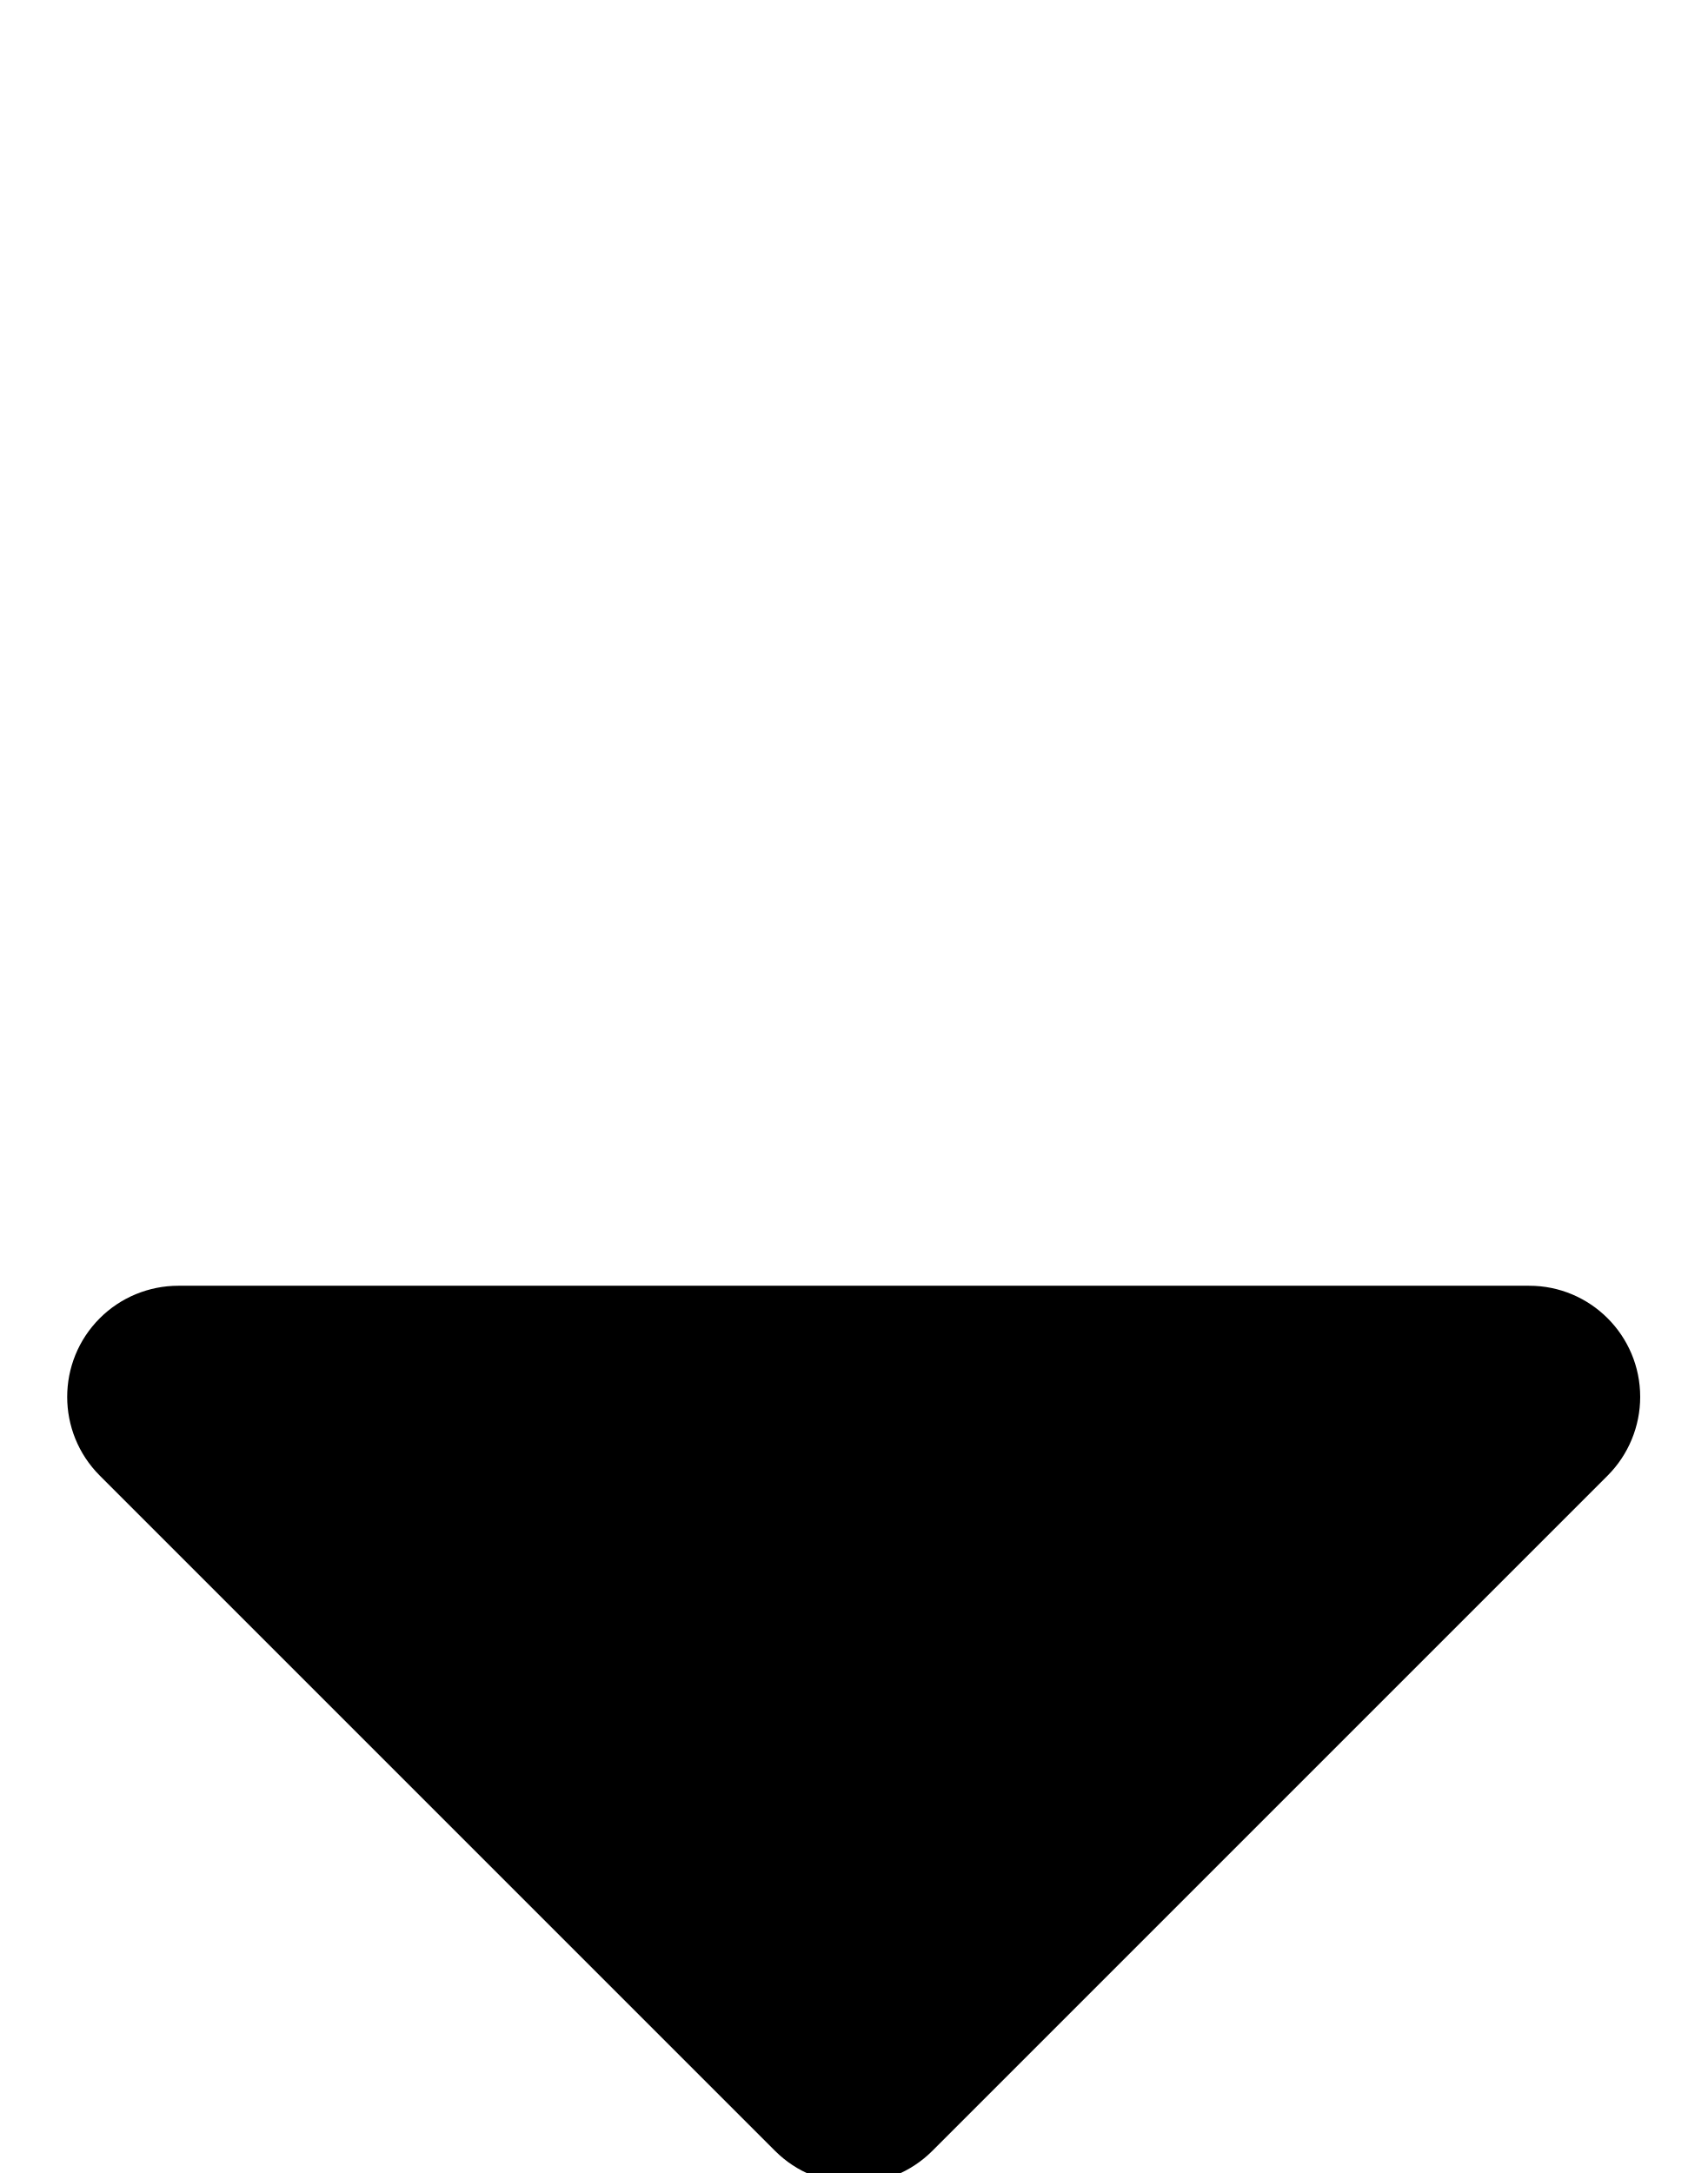
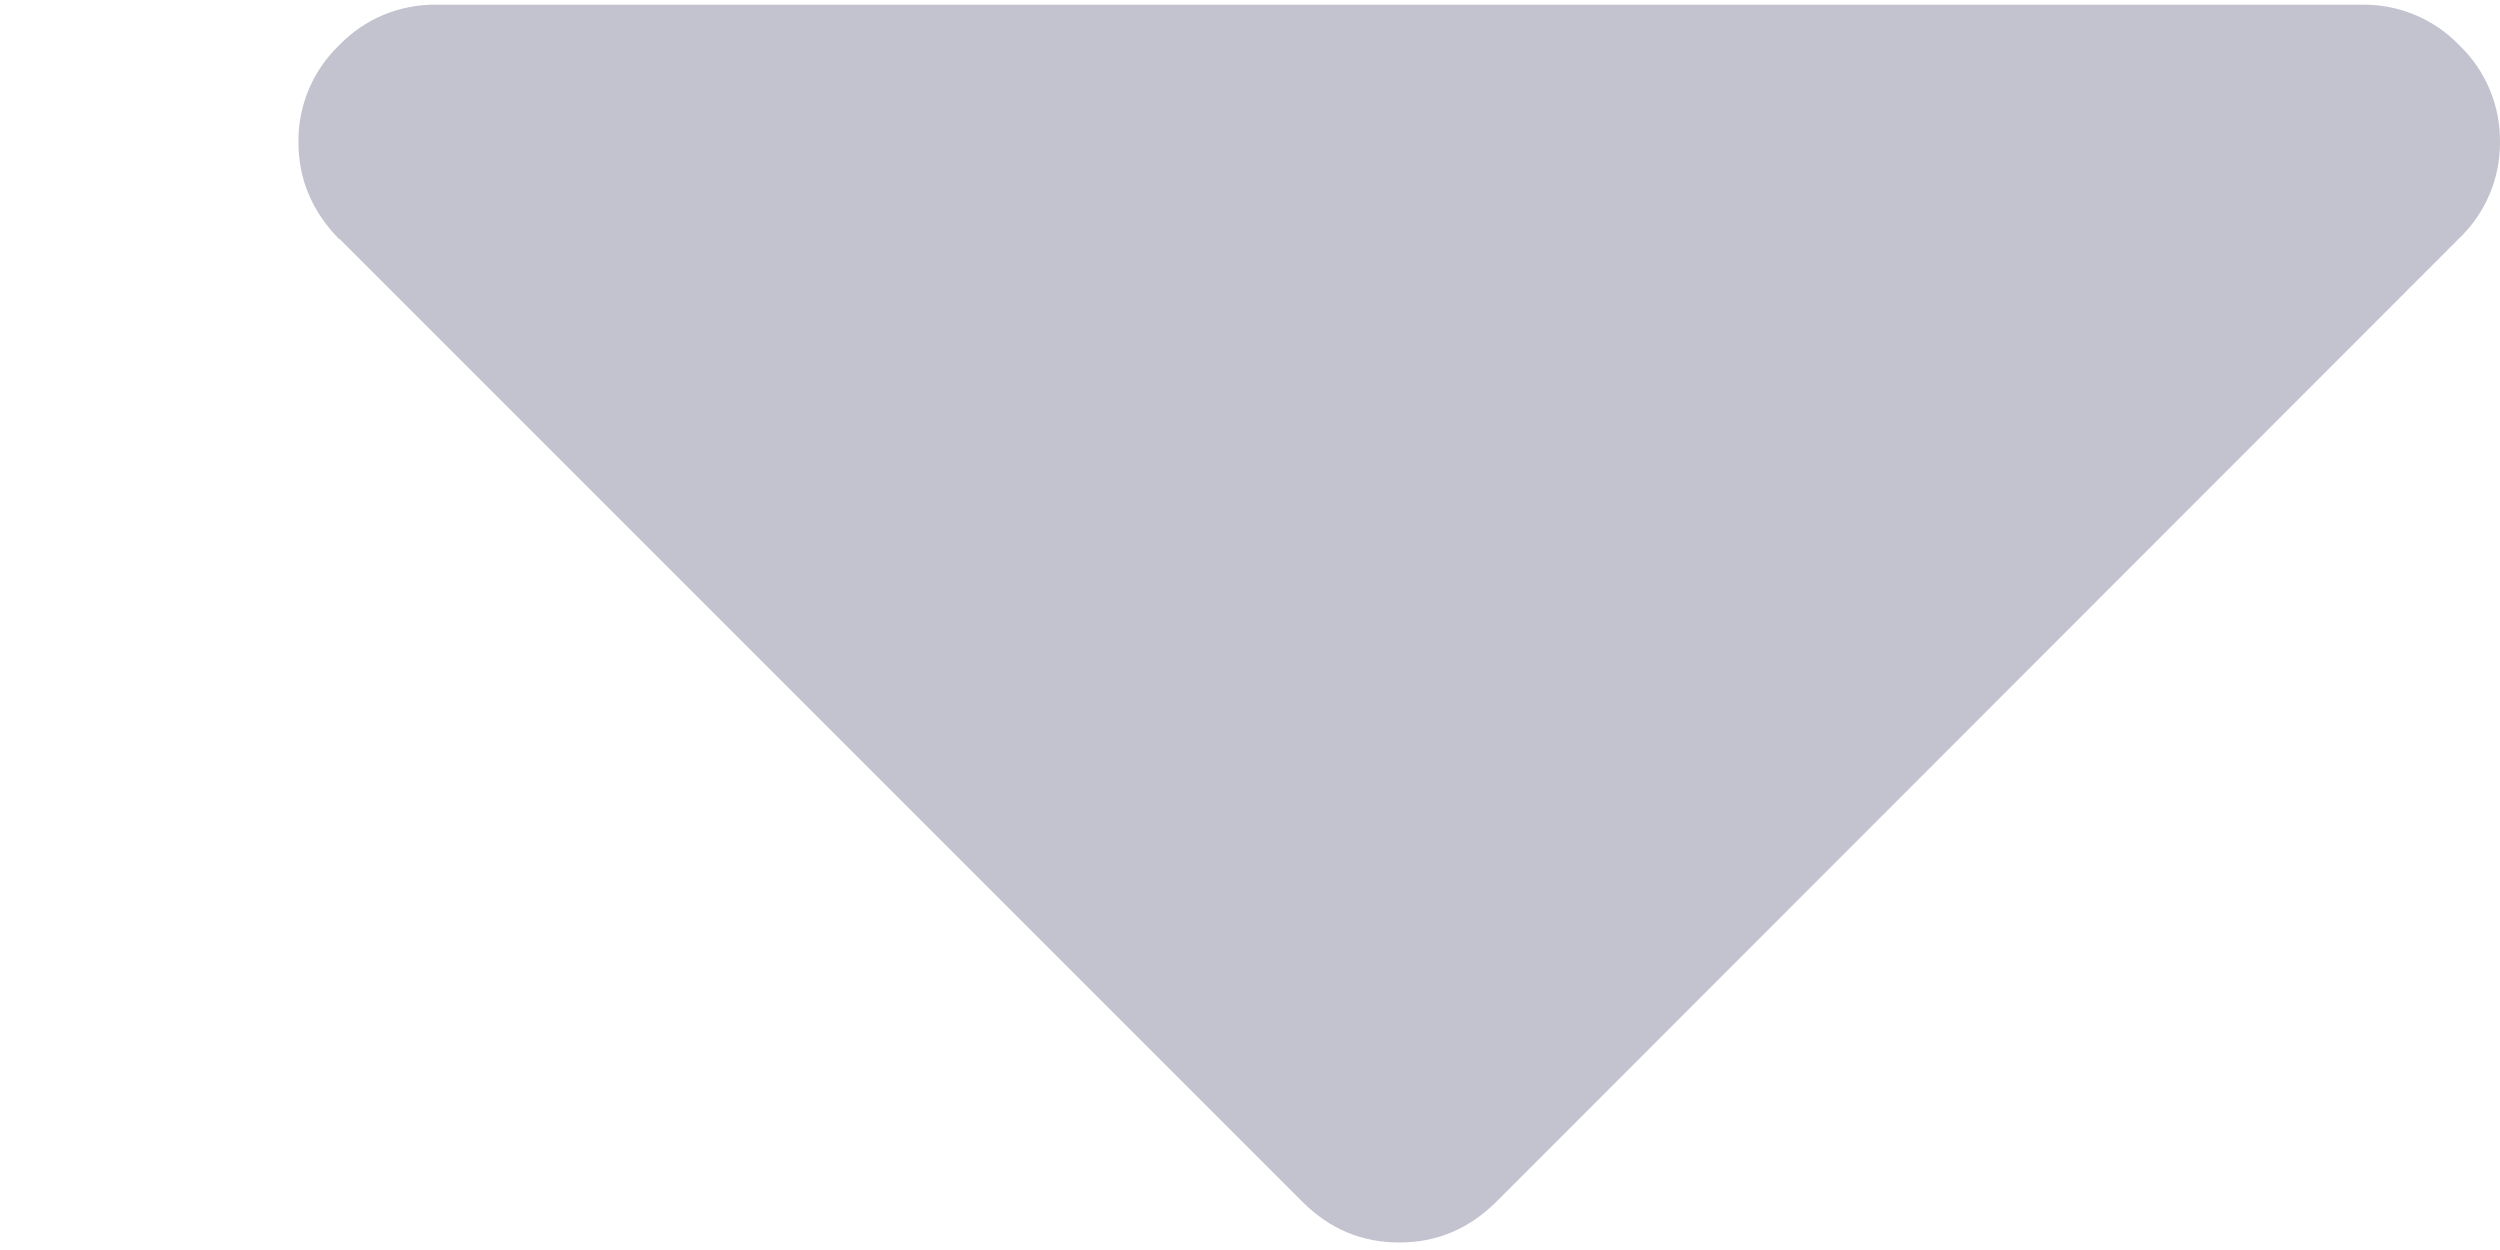
- <svg width="11px" height="14px" viewBox="0 0 11 7">
-   <g stroke="none" strokeWidth="1" fill="currentColor" fillRule="evenodd">
-     <path d="M2.93,1.917 L9.083,8.07 C9.363,8.349 9.363,8.803 9.083,9.083 C8.949,9.217 8.766,9.293 8.576,9.293 L2.424,9.293 C2.028,9.293 1.707,8.972 1.707,8.576 L1.707,2.424 C1.707,2.028 2.028,1.707 2.424,1.707 C2.614,1.707 2.796,1.783 2.93,1.917 Z" transform="translate(5.5, 5.5) rotate(-45) translate(-5.5, -5.5)" />
-   </g>
+ <svg width="8" height="4">
+   <path d="M1.086.764l3.082 3.082c.087.087.19.13.31.13.119 0 .222-.043.31-.13L7.868.764A.423.423 0 008 .454a.423.423 0 00-.13-.309.423.423 0 00-.31-.13H1.395a.423.423 0 00-.31.13.423.423 0 00-.13.31c0 .119.044.222.13.31z" fill="#8889A1" fill-rule="nonzero" fill-opacity=".5" />
</svg>
